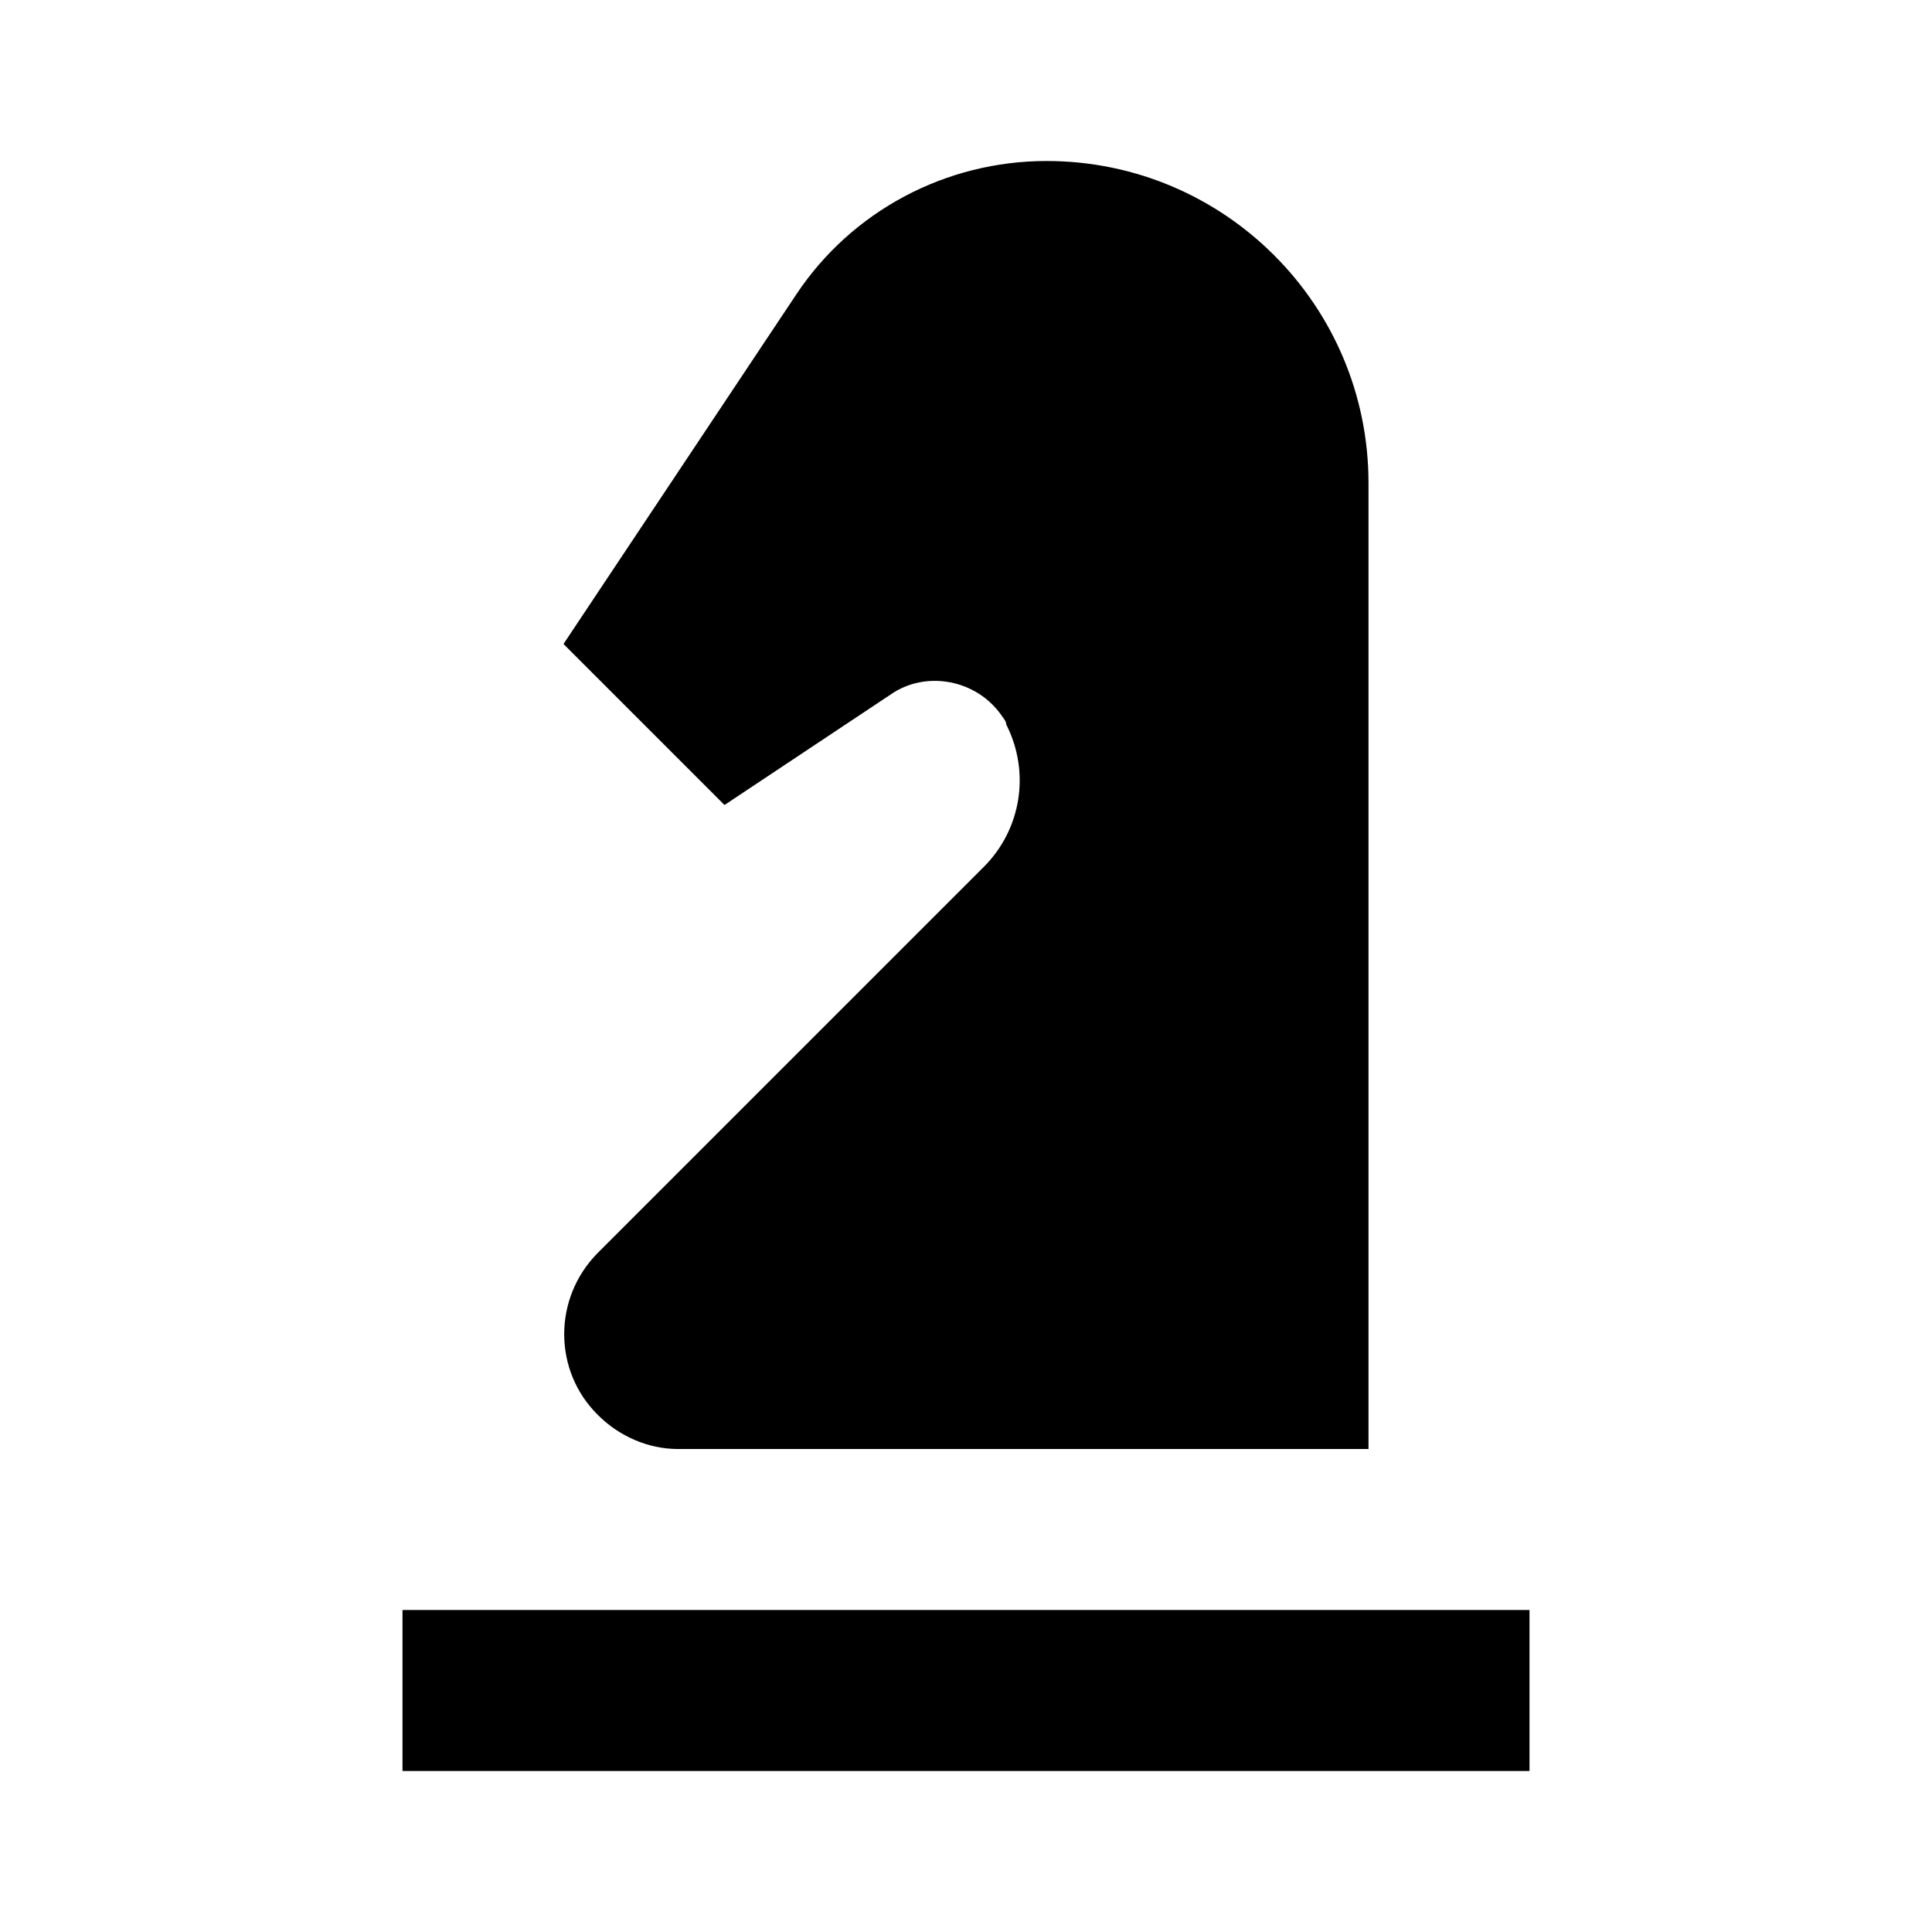
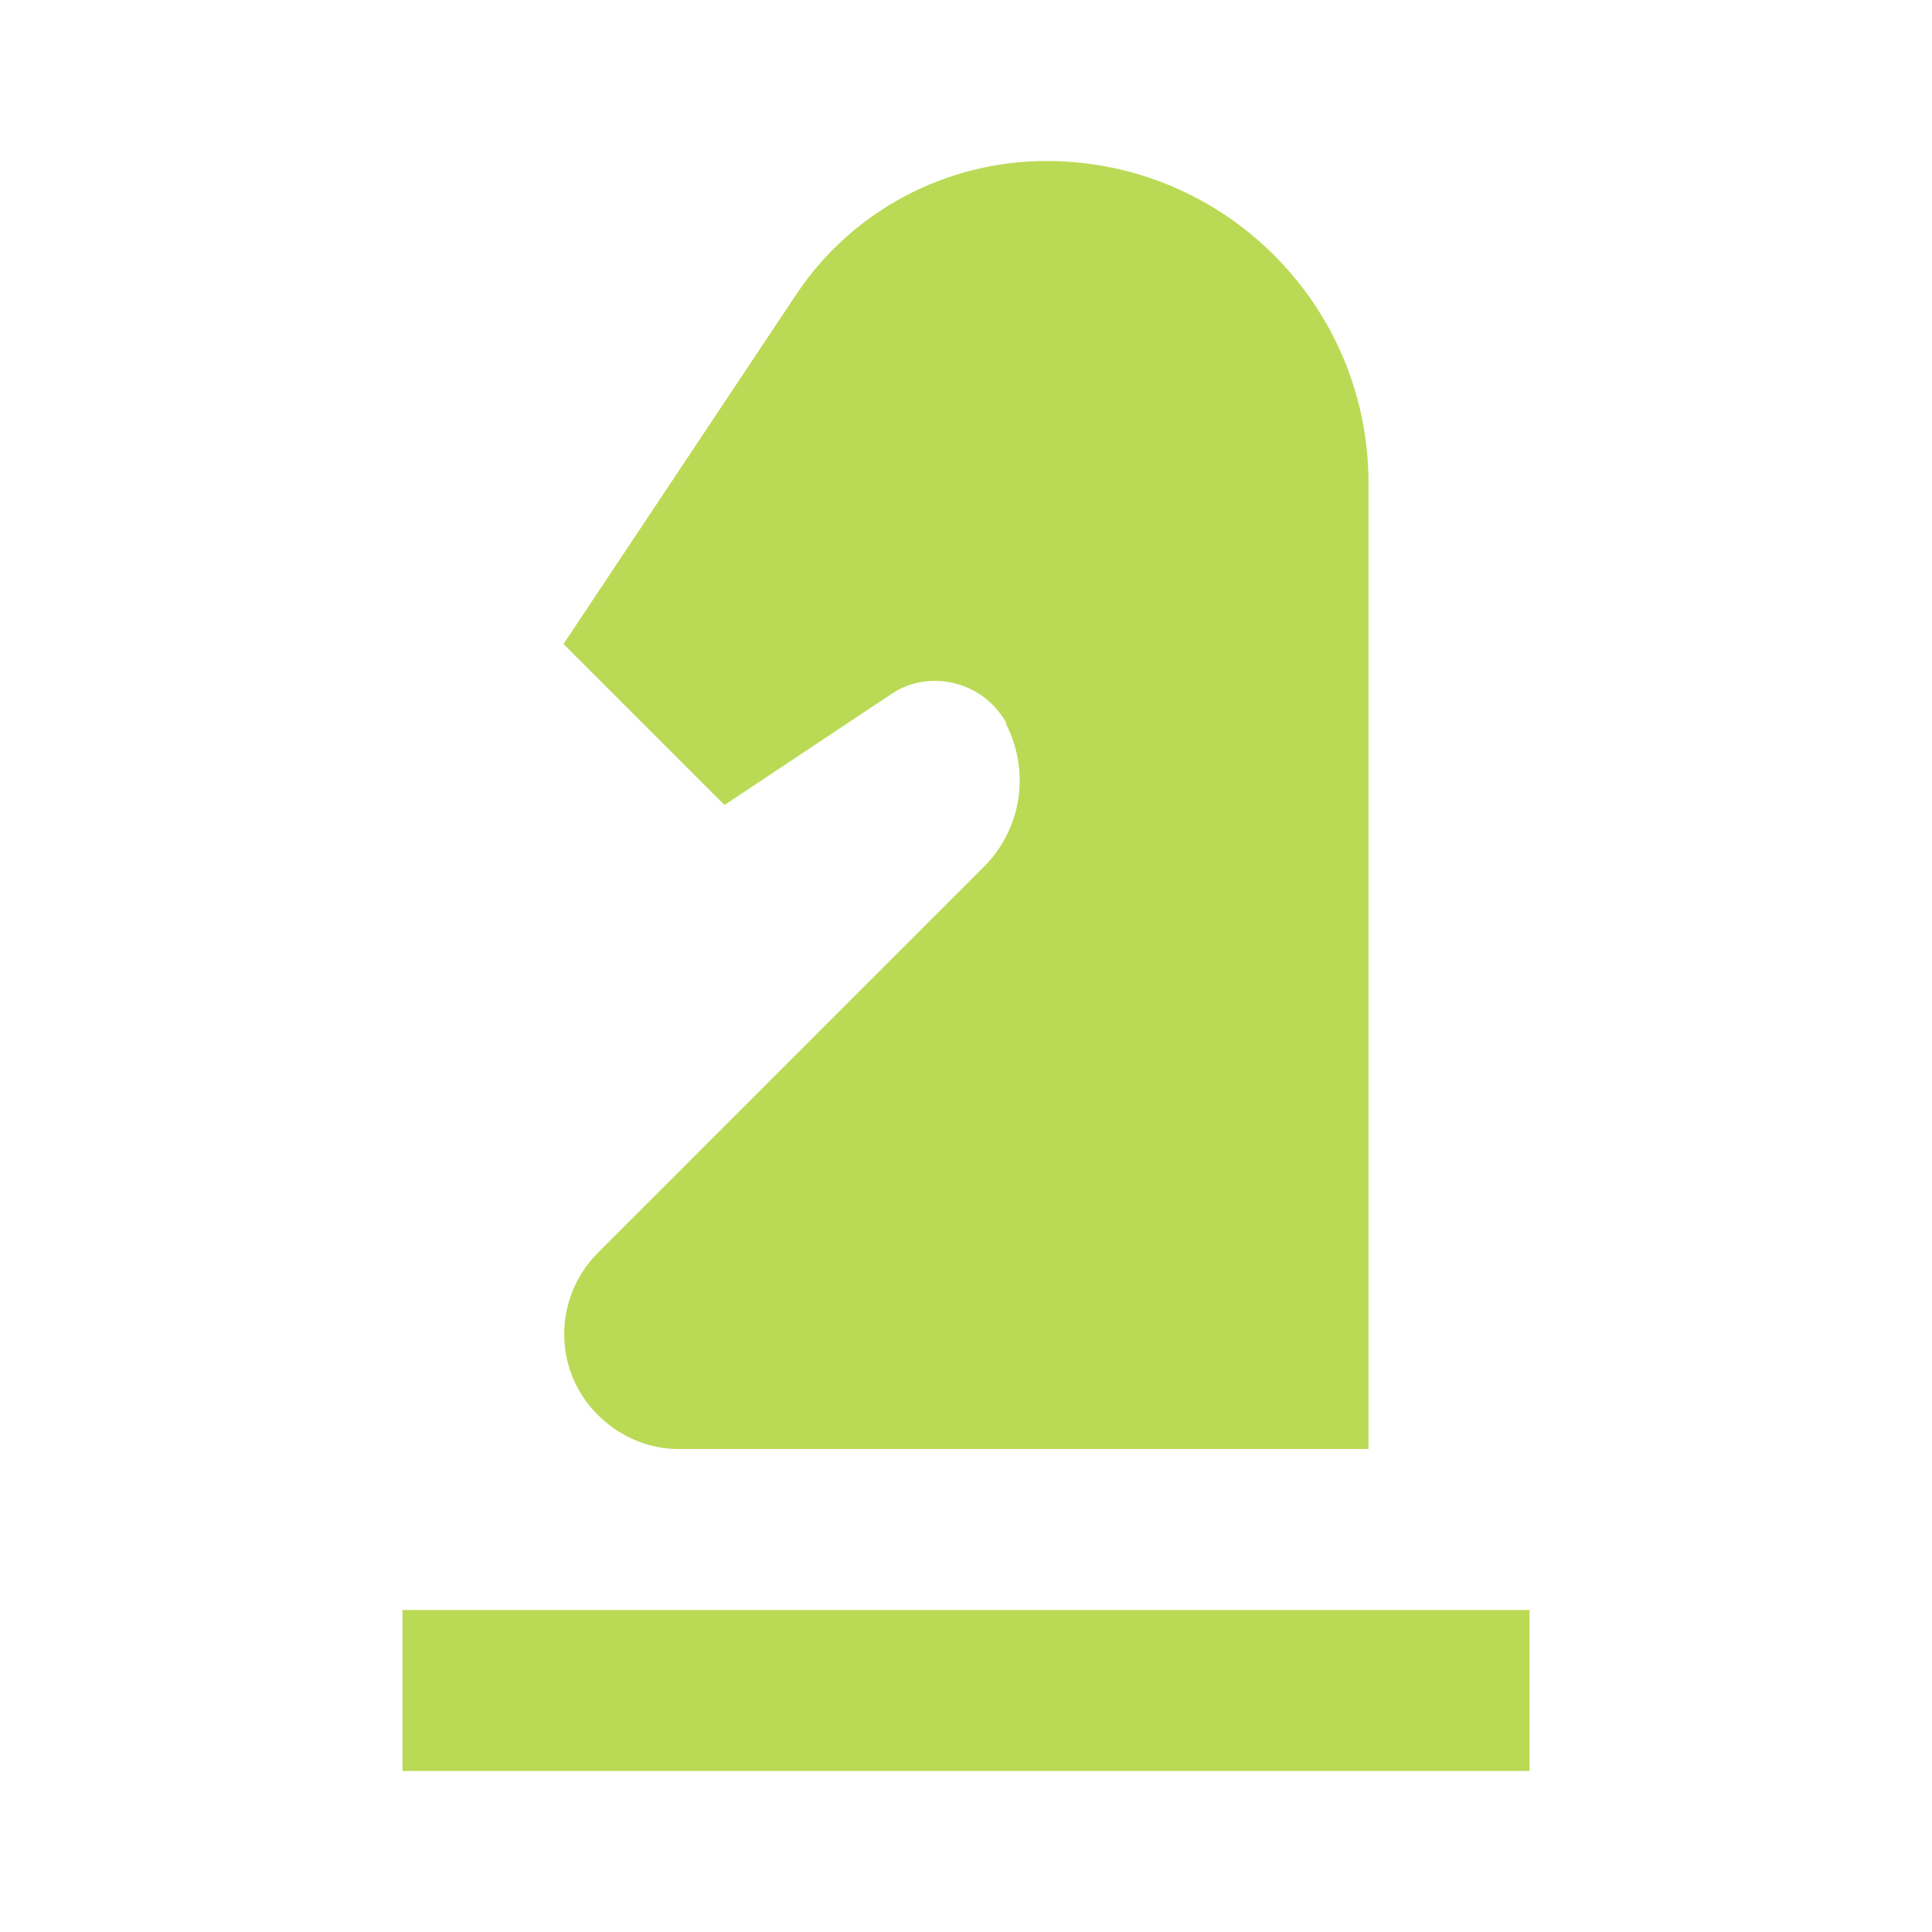
<svg xmlns="http://www.w3.org/2000/svg" viewBox="0 0 24 24">
-   <path d="M19,22H5V20H19V22M13,2V2C11.75,2 10.58,2.62 9.89,3.66L7,8L9,10L11.06,8.63C11.5,8.32 12.14,8.44 12.45,8.9C12.47,8.93 12.5,8.96 12.5,9V9C12.8,9.59 12.69,10.3 12.22,10.77L7.42,15.57C6.87,16.13 6.87,17.03 7.43,17.58C7.69,17.84 8.05,18 8.42,18H17V6A4,4 0 0,0 13,2Z" fill="bada55" />
+   <path d="M19,22H5V20H19V22M13,2V2C11.75,2 10.58,2.62 9.89,3.66L7,8L9,10L11.06,8.63C11.5,8.32 12.14,8.44 12.45,8.9C12.47,8.93 12.5,8.96 12.5,9V9C12.8,9.59 12.69,10.3 12.22,10.77L7.42,15.57C6.87,16.13 6.87,17.03 7.43,17.58C7.69,17.84 8.05,18 8.42,18H17V6A4,4 0 0,0 13,2Z" fill="#bada55" />
</svg>
